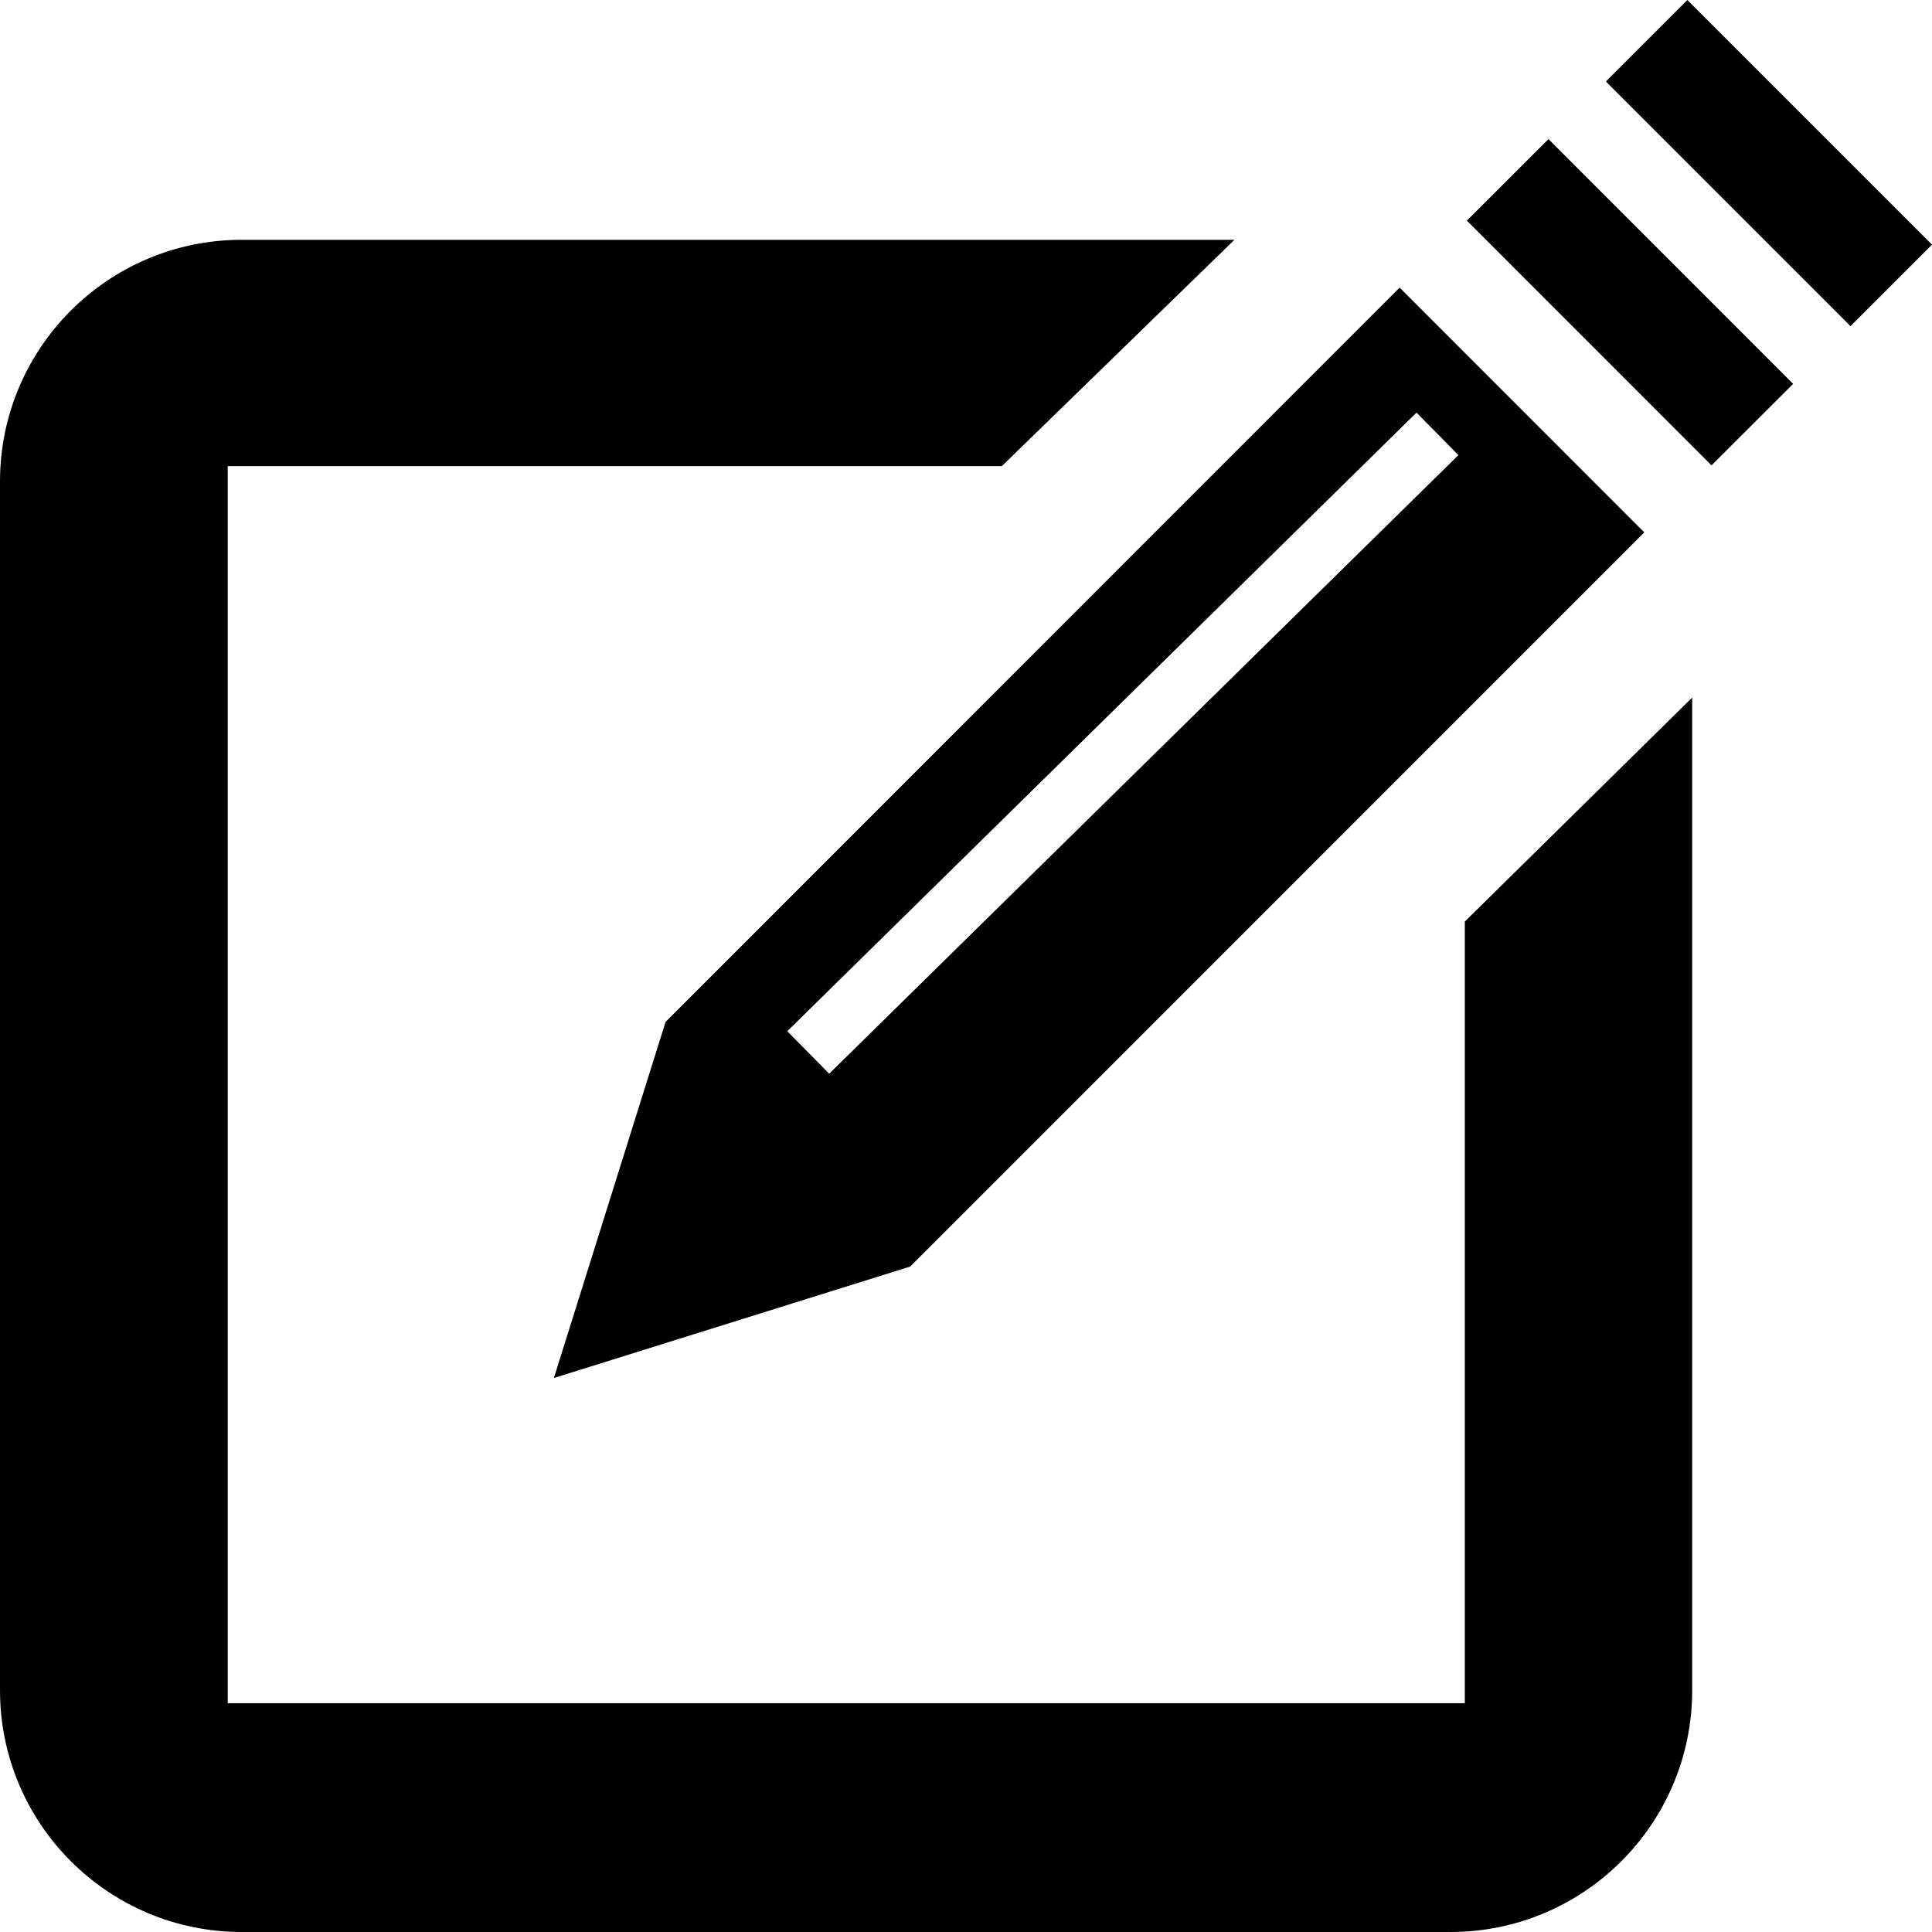
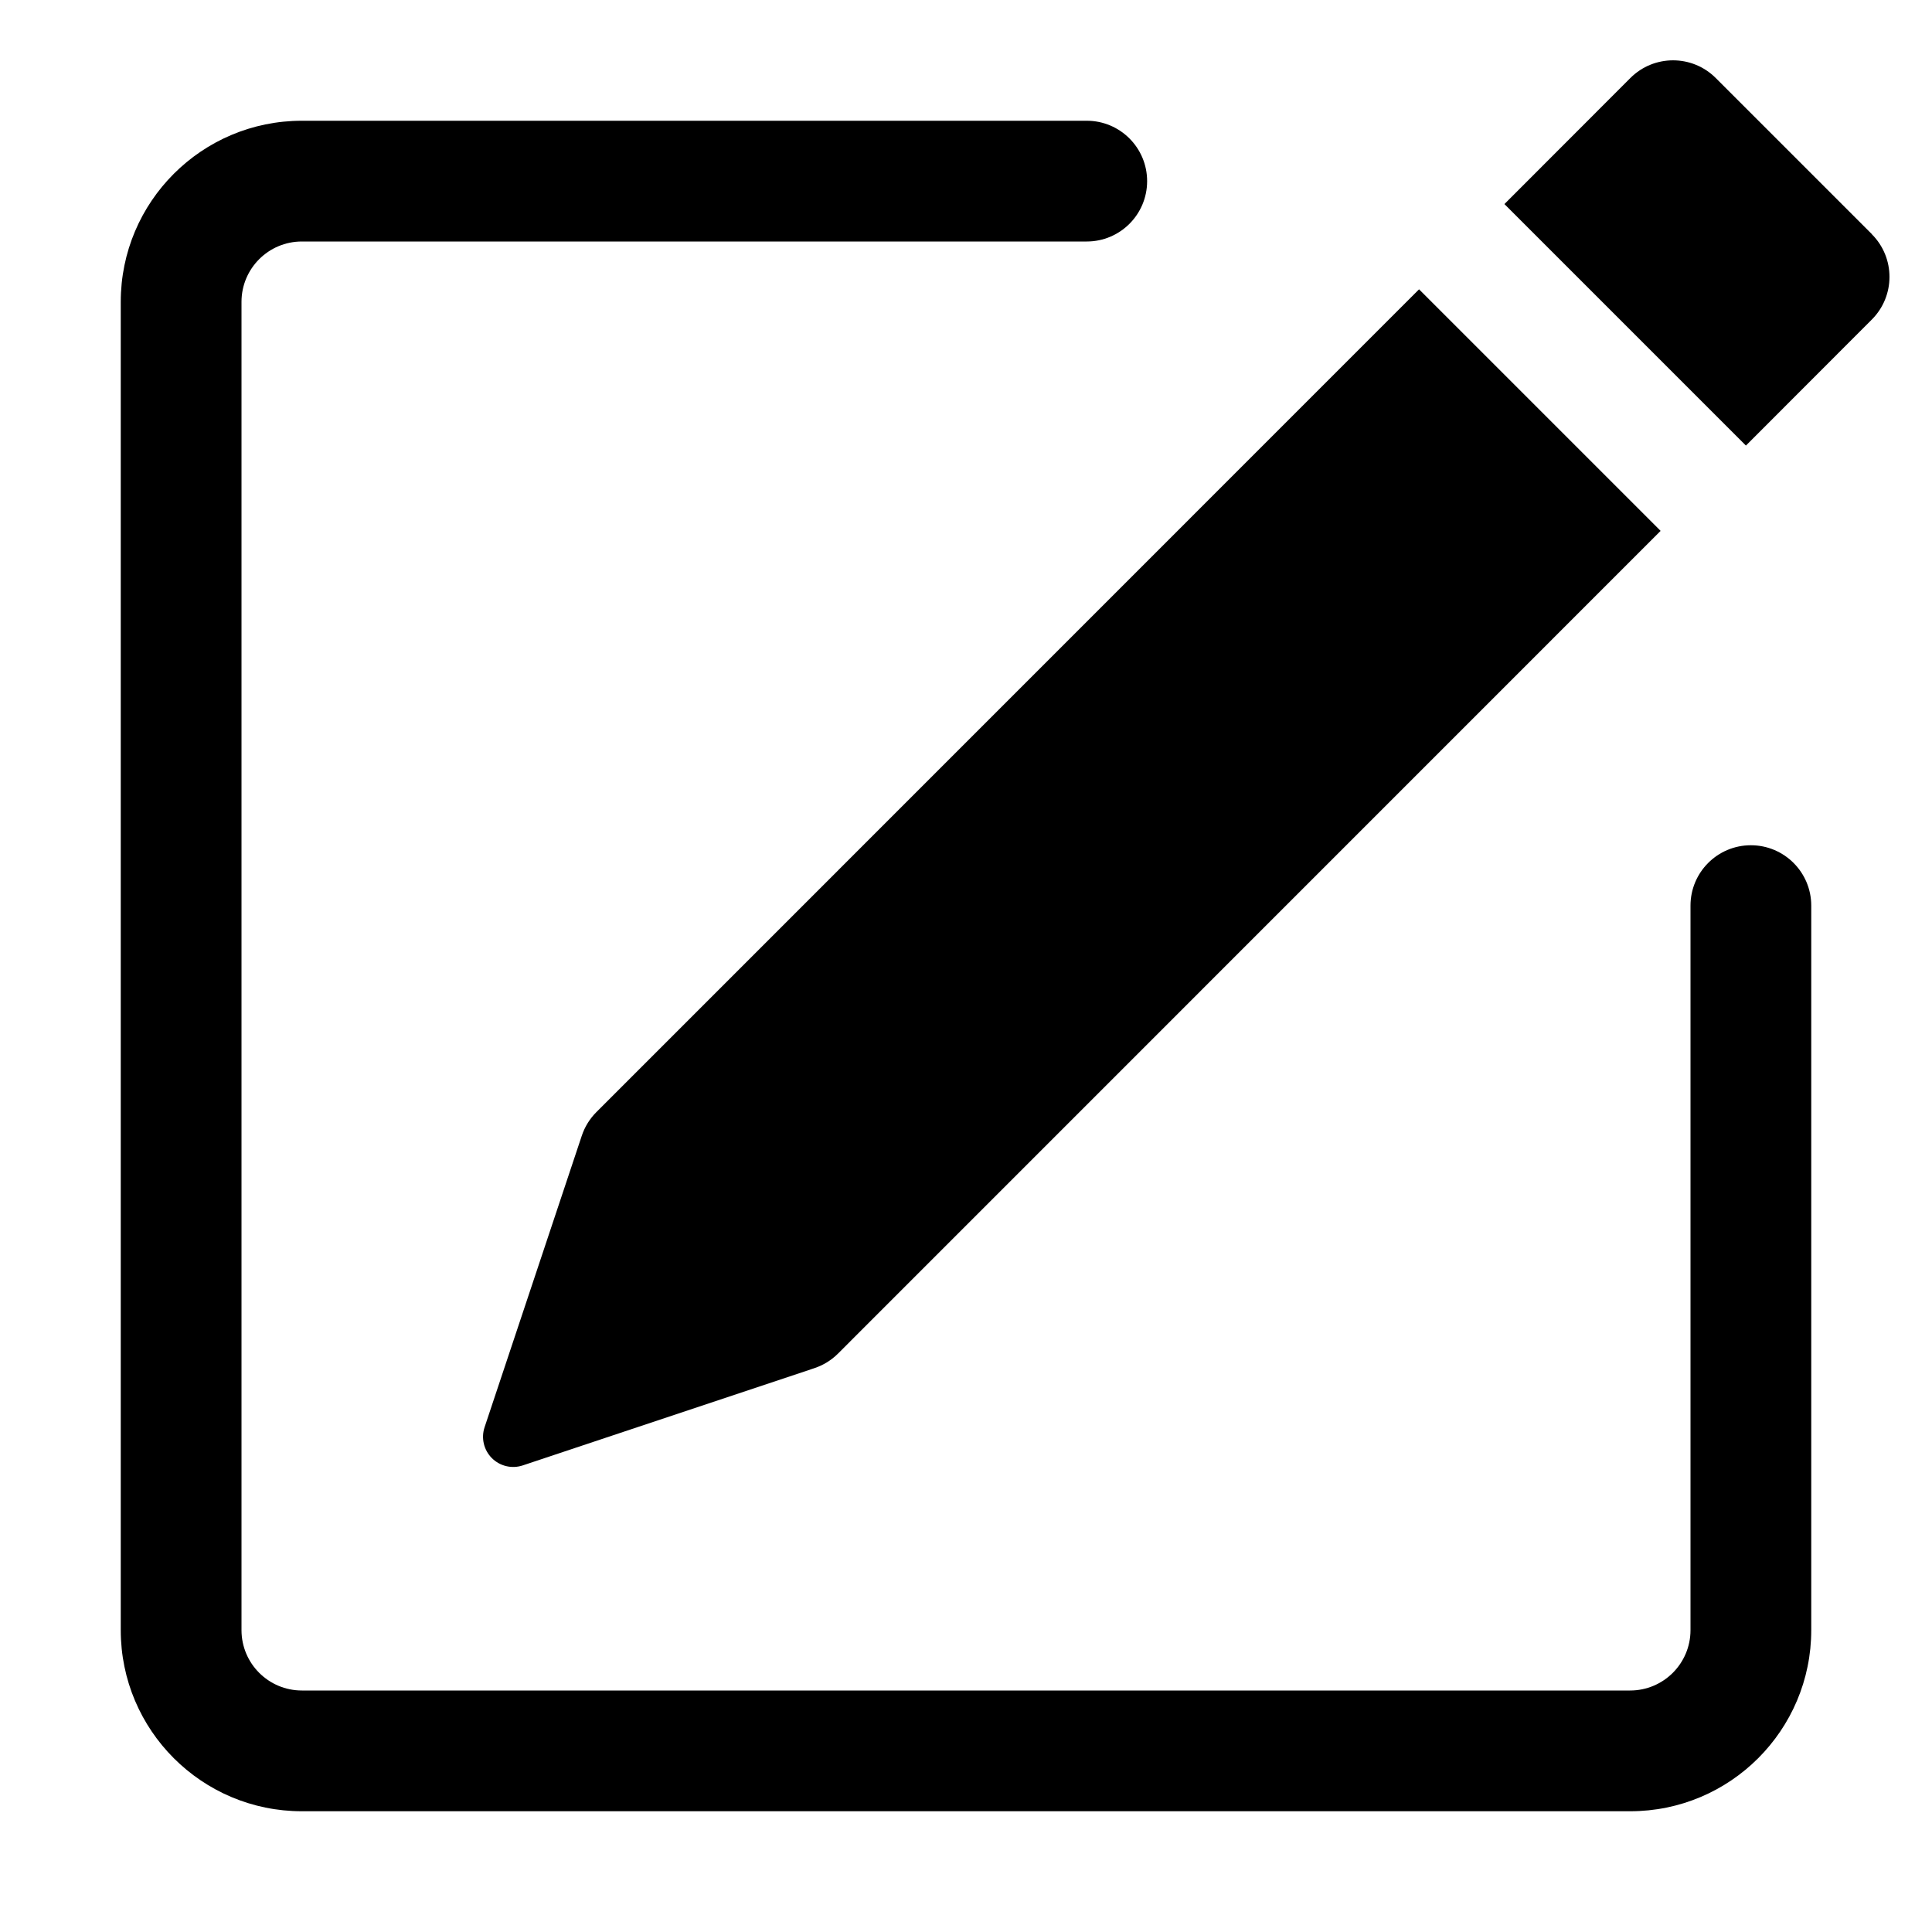
- <svg xmlns="http://www.w3.org/2000/svg" version="1.1" id="Capa_1" x="0px" y="0px" width="16px" height="16px" viewBox="0 0 16 16" style="enable-background:new 0 0 497.182 497.182;" xml:space="preserve">
-   <g>
-     <path d="m12.131 7.632 1.883 -1.855v8.221c0 1.105 -0.896 2.002 -2.002 2.002H2.002c-1.105 0 -2.002 -0.896 -2.002 -2.002V3.988c0 -1.106 0.896 -2.002 2.002 -2.002h8.221l-1.926 1.874H1.886v10.245h10.245zm0.017 -5.805 2.026 2.027 0.676 -0.675 -2.026 -2.027zM13.974 0l-0.675 0.675 2.026 2.026 0.675 -0.675zM5.512 8.463l6.079 -6.081 2.026 2.027 -6.079 6.08 -2.951 0.923zm1.008 0.077 0.347 0.352 5.211 -5.123 -0.347 -0.352z" />
-   </g>
+ <svg xmlns="http://www.w3.org/2000/svg" width="1em" height="1em" viewBox="0 0 16 16" class="bi bi-pencil-square" fill="currentColor">
+   <path d="M15.502 1.94a.5.5 0 0 1 0 .706L14.459 3.69l-2-2L13.502.646a.5.5 0 0 1 .707 0l1.293 1.293zm-1.75 2.456l-2-2L4.939 9.21a.5.5 0 0 0-.121.196l-.805 2.414a.25.25 0 0 0 .316.316l2.414-.805a.5.5 0 0 0 .196-.12l6.813-6.814z" />
+   <path fill-rule="evenodd" d="M1 13.5A1.5 1.5 0 0 0 2.5 15h11a1.5 1.5 0 0 0 1.5-1.5v-6a.5.5 0 0 0-1 0v6a.5.5 0 0 1-.5.5h-11a.5.5 0 0 1-.5-.5v-11a.5.5 0 0 1 .5-.5H9a.5.5 0 0 0 0-1H2.5A1.5 1.5 0 0 0 1 2.5v11z" />
</svg>
